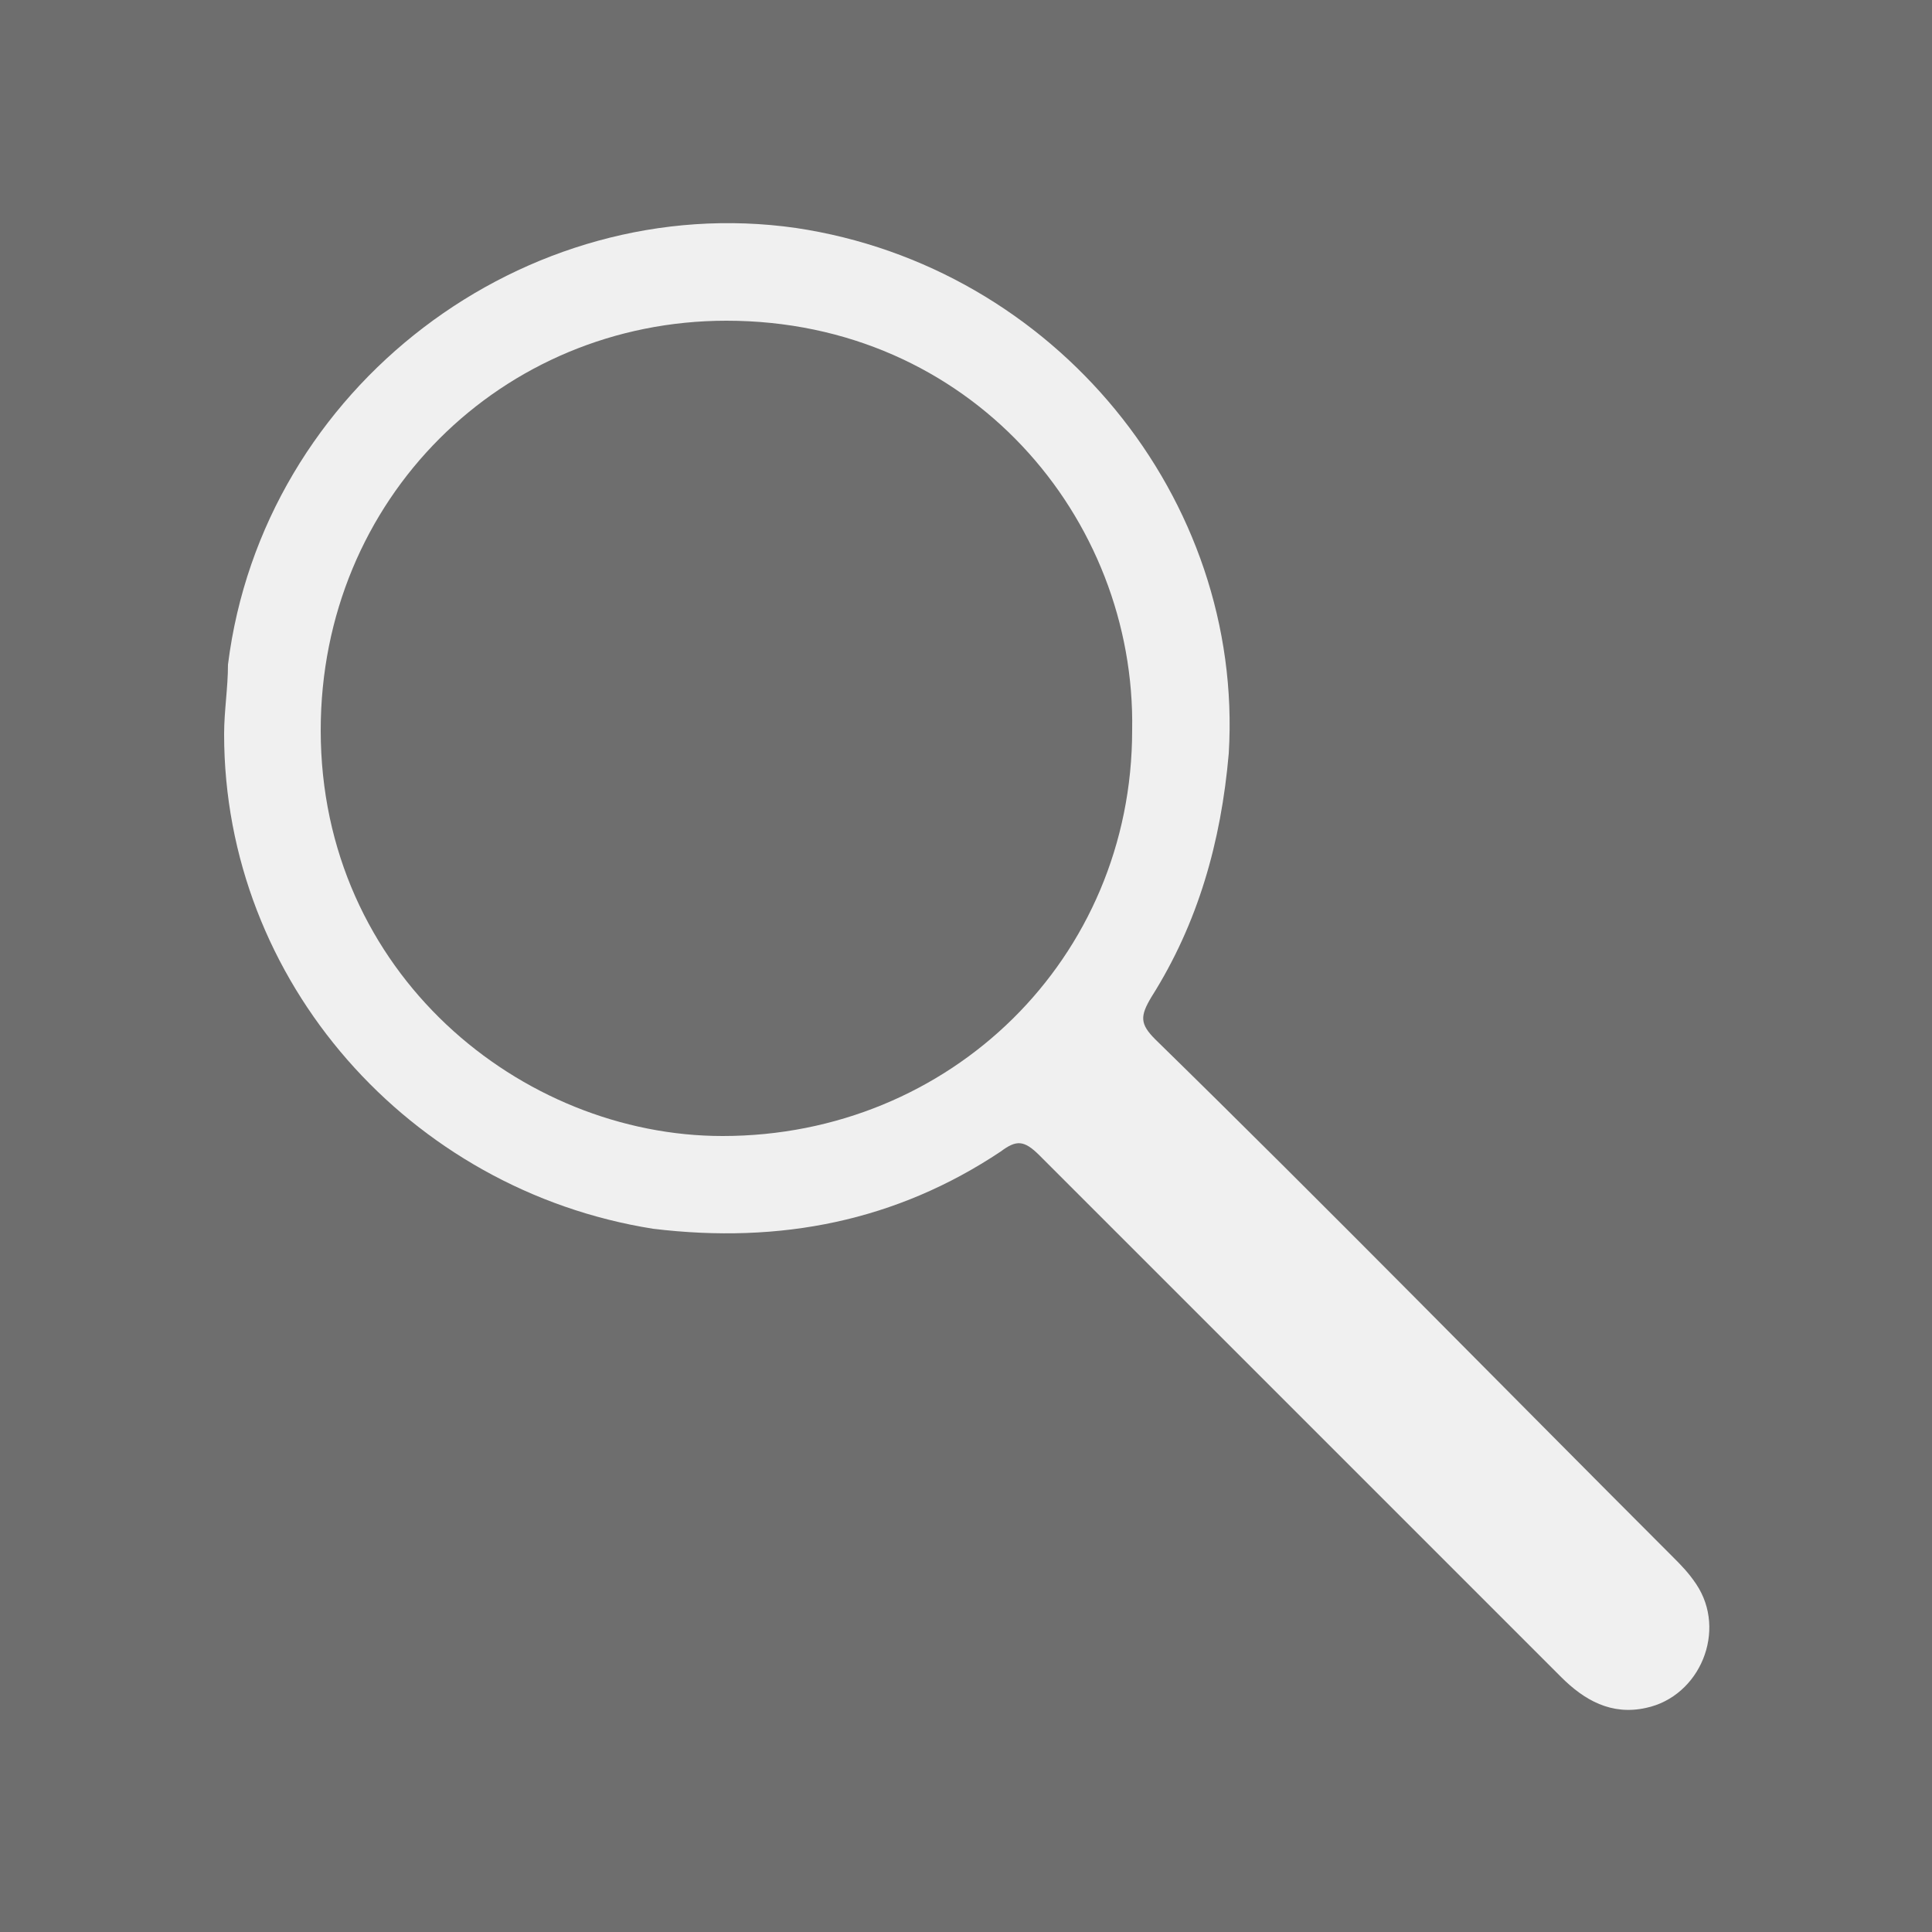
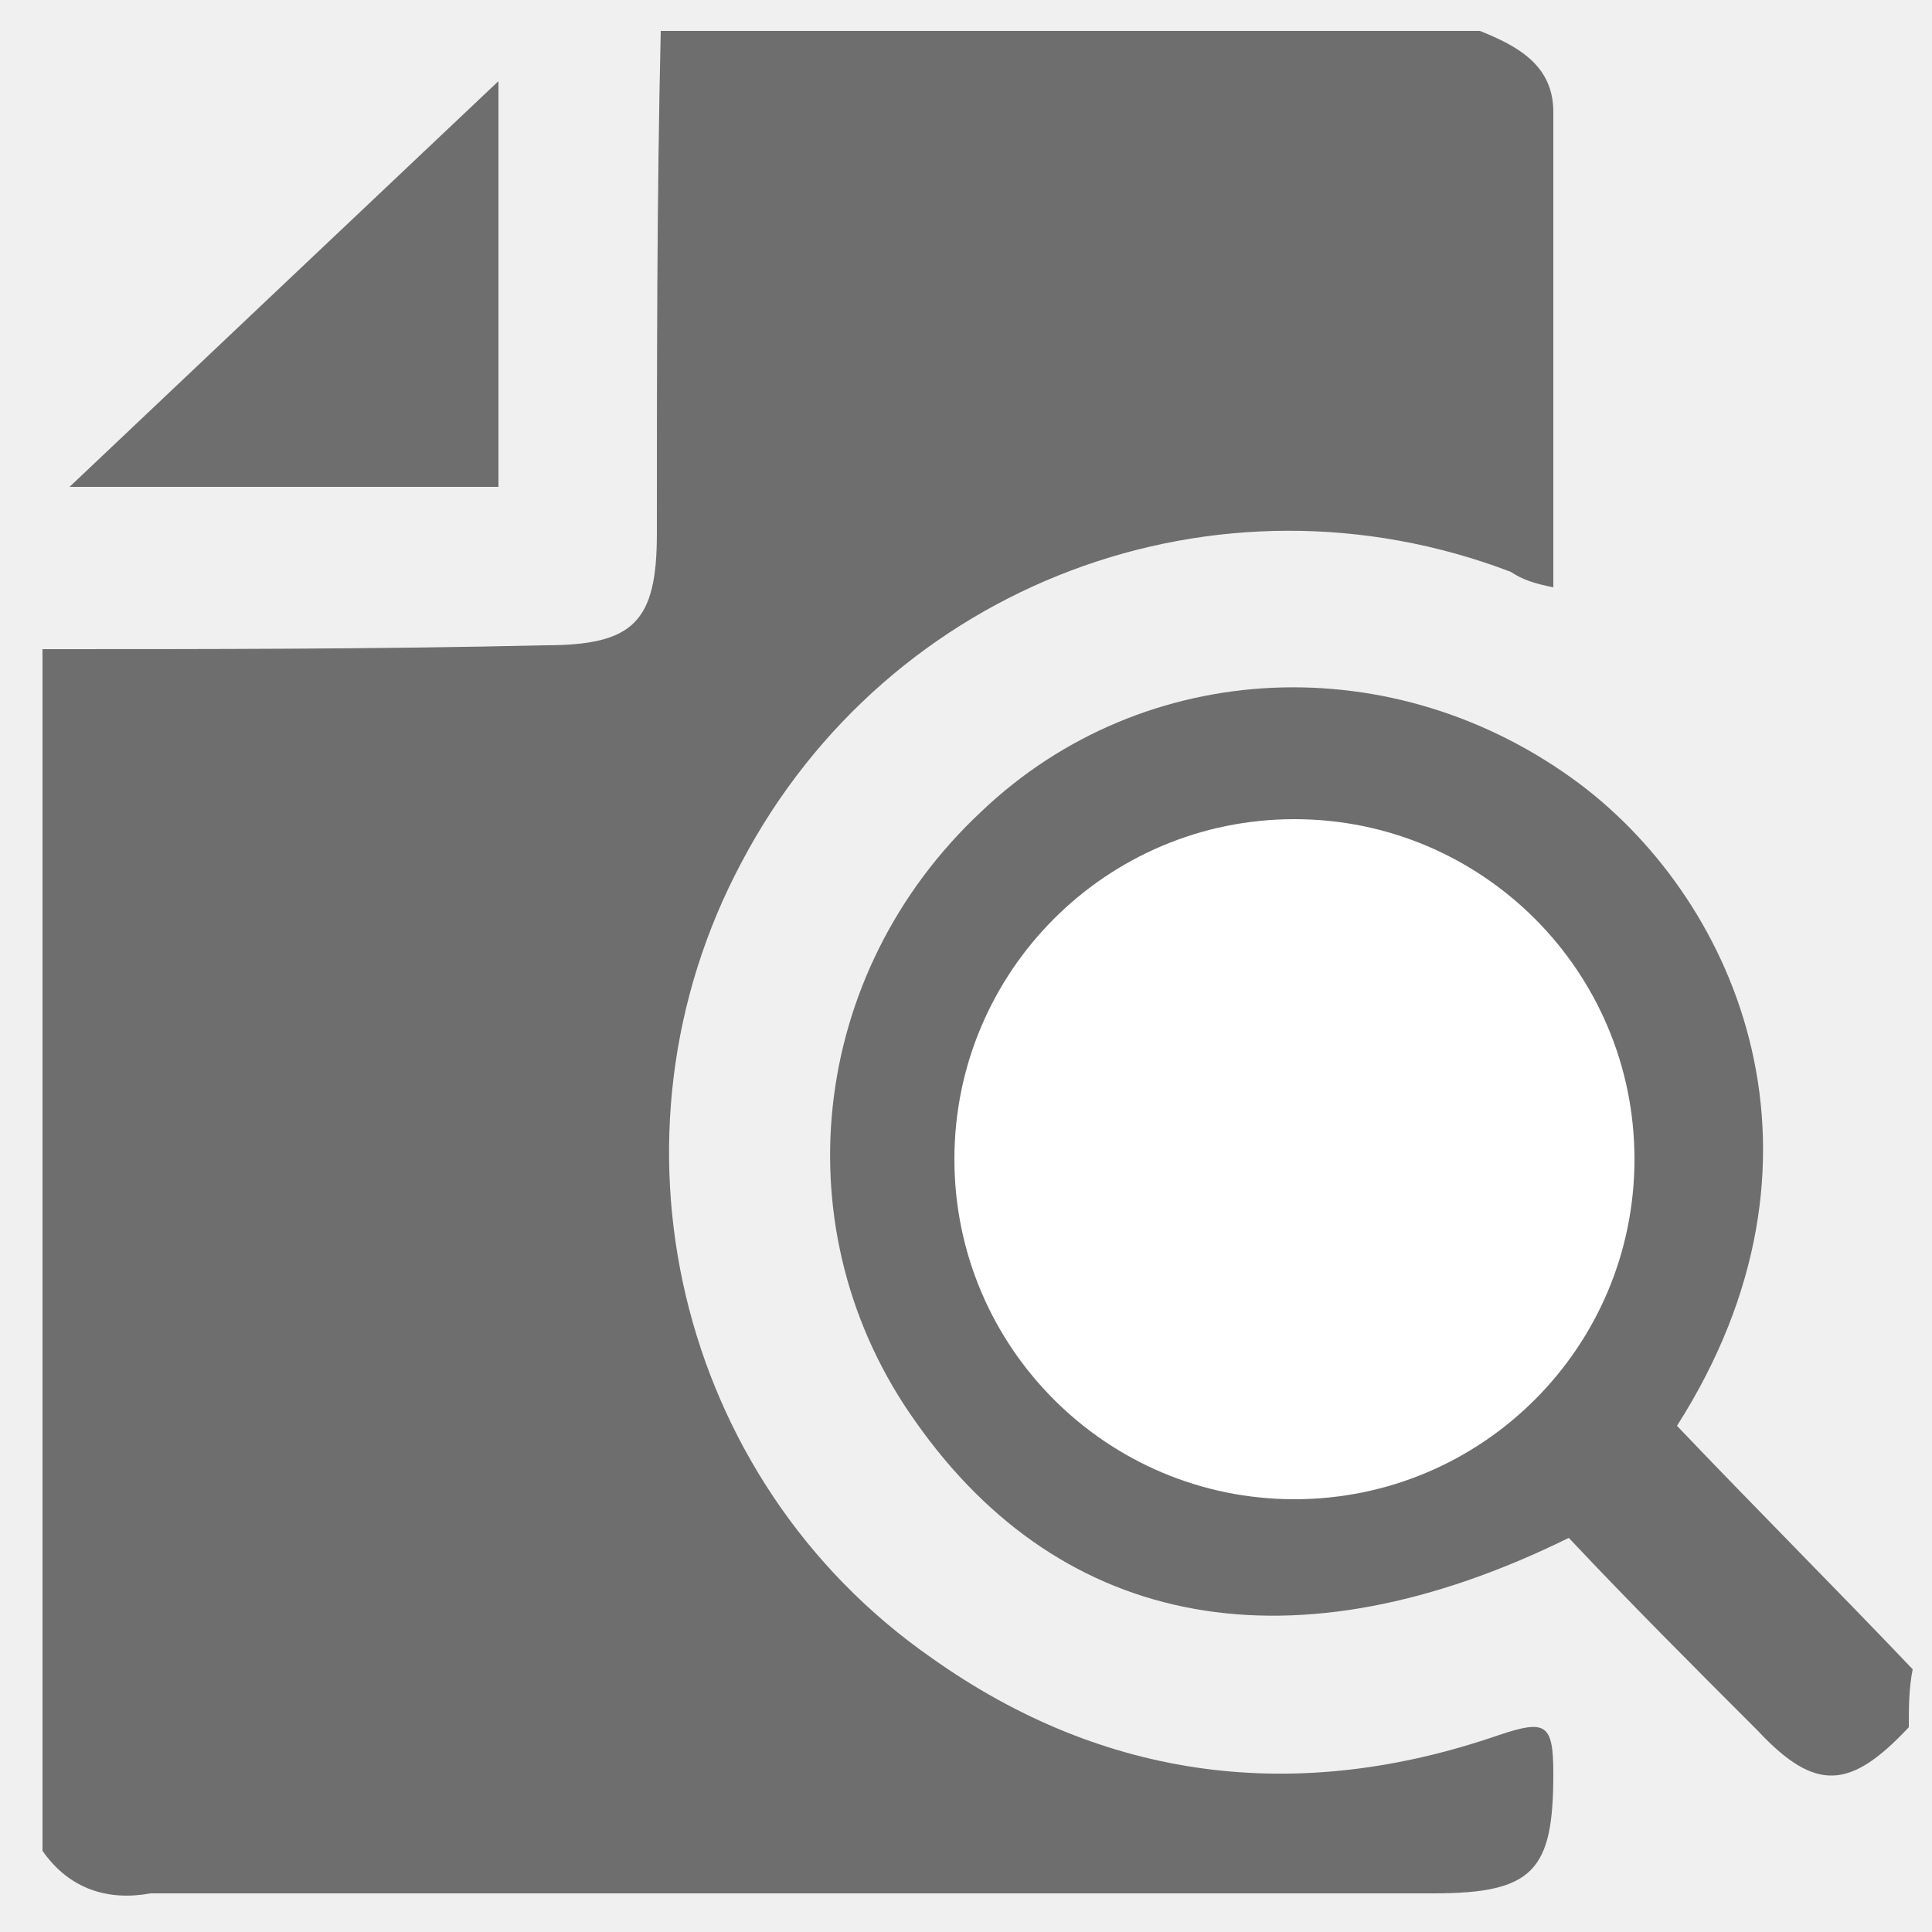
- <svg xmlns="http://www.w3.org/2000/svg" version="1.1" id="Capa_1" x="0px" y="0px" viewBox="0 0 50 50" style="enable-background:new 0 0 50 50;" xml:space="preserve">
+ <svg xmlns="http://www.w3.org/2000/svg" version="1.1" id="Capa_1" x="0px" y="0px" viewBox="-478 282 50 50" style="enable-background:new -478 282 50 50;" xml:space="preserve">
  <style type="text/css">
	.st0{fill:#6E6E6E;}
+ 	.st1{fill:#FFFFFF;}
</style>
  <g>
-     <path class="st0" d="M18.8,8.3C13,8.3,8.3,12.9,8.3,18.9c0,6.3,5.2,10.5,10.4,10.5c5.9,0,10.6-4.6,10.6-10.5   C29.4,13.4,25.1,8.3,18.8,8.3z" />
-     <path class="st0" d="M0,0v50h50V0H0z M42.6,44.2c-0.9,0.2-1.6-0.2-2.2-0.8c-4.5-4.5-9-9-13.5-13.5c-0.4-0.4-0.6-0.4-1-0.1   c-2.7,1.8-5.7,2.4-9,2c-6.3-1-11.1-6.4-11.1-12.8c0-0.6,0.1-1.2,0.1-1.8C6.8,10,13.6,4.9,20.6,5.9c6.7,1,11.6,7,11.2,13.6   c-0.2,2.3-0.8,4.4-2,6.3c-0.3,0.5-0.3,0.7,0.1,1.1c4.5,4.4,8.9,8.9,13.4,13.4c0.2,0.2,0.4,0.4,0.6,0.7C44.7,42.2,44,43.9,42.6,44.2   z" />
+     <g id="vxNcFW.tif">
+       <g>
+         <path class="st0" d="M-476.9,329.9c0-10.4,0-20.7,0-31.1c4.3,0,8.7,0,13-0.1c2.3,0,2.9-0.6,2.9-2.9c0-4.3,0-8.7,0.1-13     c7.1,0,14.1,0,21.2,0c1,0.4,1.9,0.9,1.9,2.1c0,4.1,0,8.1,0,12.3c-0.5-0.1-0.8-0.2-1.1-0.4c-7.6-2.9-16.1,0.3-19.9,7.5     c-3.8,7.1-1.7,16,4.9,20.6c4.5,3.2,9.5,3.8,14.7,2c1.2-0.4,1.4-0.3,1.4,1c0,2.5-0.5,3.1-3.1,3.1c-11.1,0-22.1,0-33.2,0     C-475.2,331.2-476.2,330.9-476.9,329.9z" />
+         <path class="st0" d="M-428.6,326.7c-1.5,1.6-2.4,1.7-3.9,0.1c-1.7-1.7-3.3-3.3-4.9-5c-7.1,3.5-13.1,2.4-16.9-3     c-3.5-4.9-2.8-11.6,1.7-15.8c4.2-4,10.7-4.3,15.5-0.7c4.1,3.1,6.9,9.7,2.5,16.6c2,2.1,4.1,4.2,6.1,6.3     C-428.6,325.7-428.6,326.2-428.6,326.7z" />
+         <path class="st0" d="M-465.1,294.6c-3.6,0-7.3,0-11.1,0c3.8-3.6,7.4-7,11.1-10.5C-465.1,287.7-465.1,291.1-465.1,294.6z" />
+       </g>
+     </g>
+     <circle class="st1" cx="-444.5" cy="312" r="8.8" />
  </g>
</svg>
